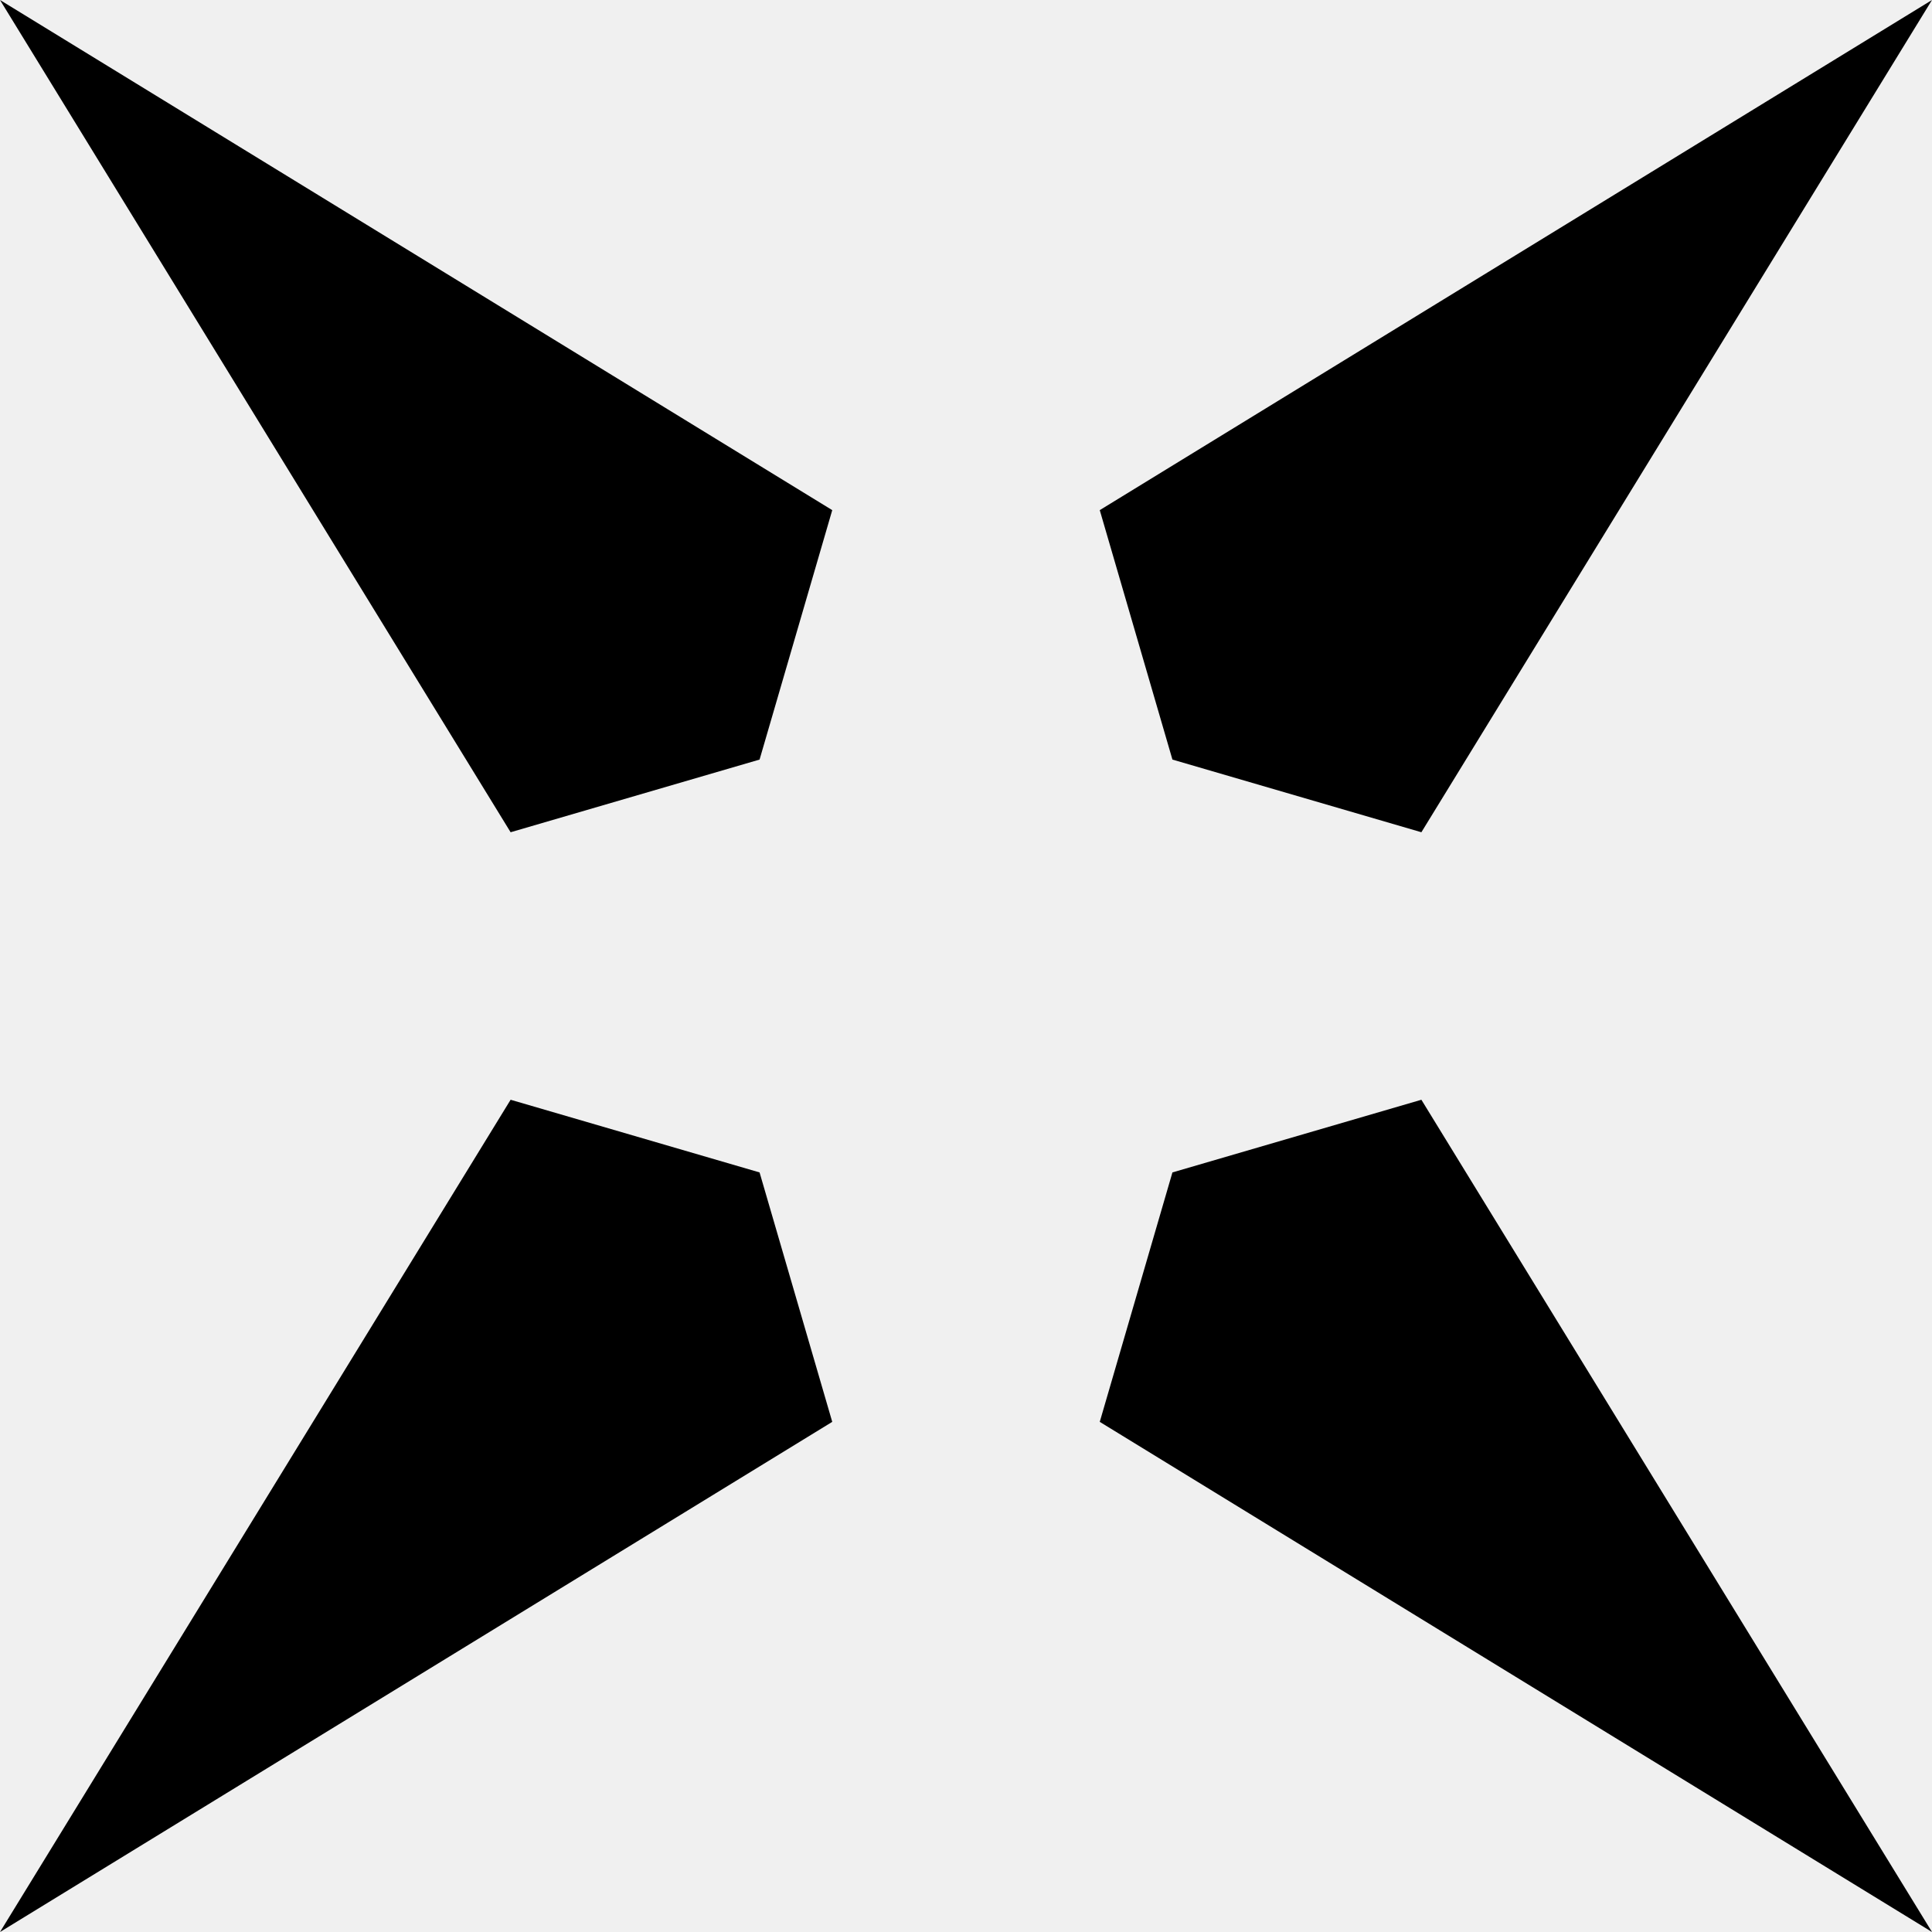
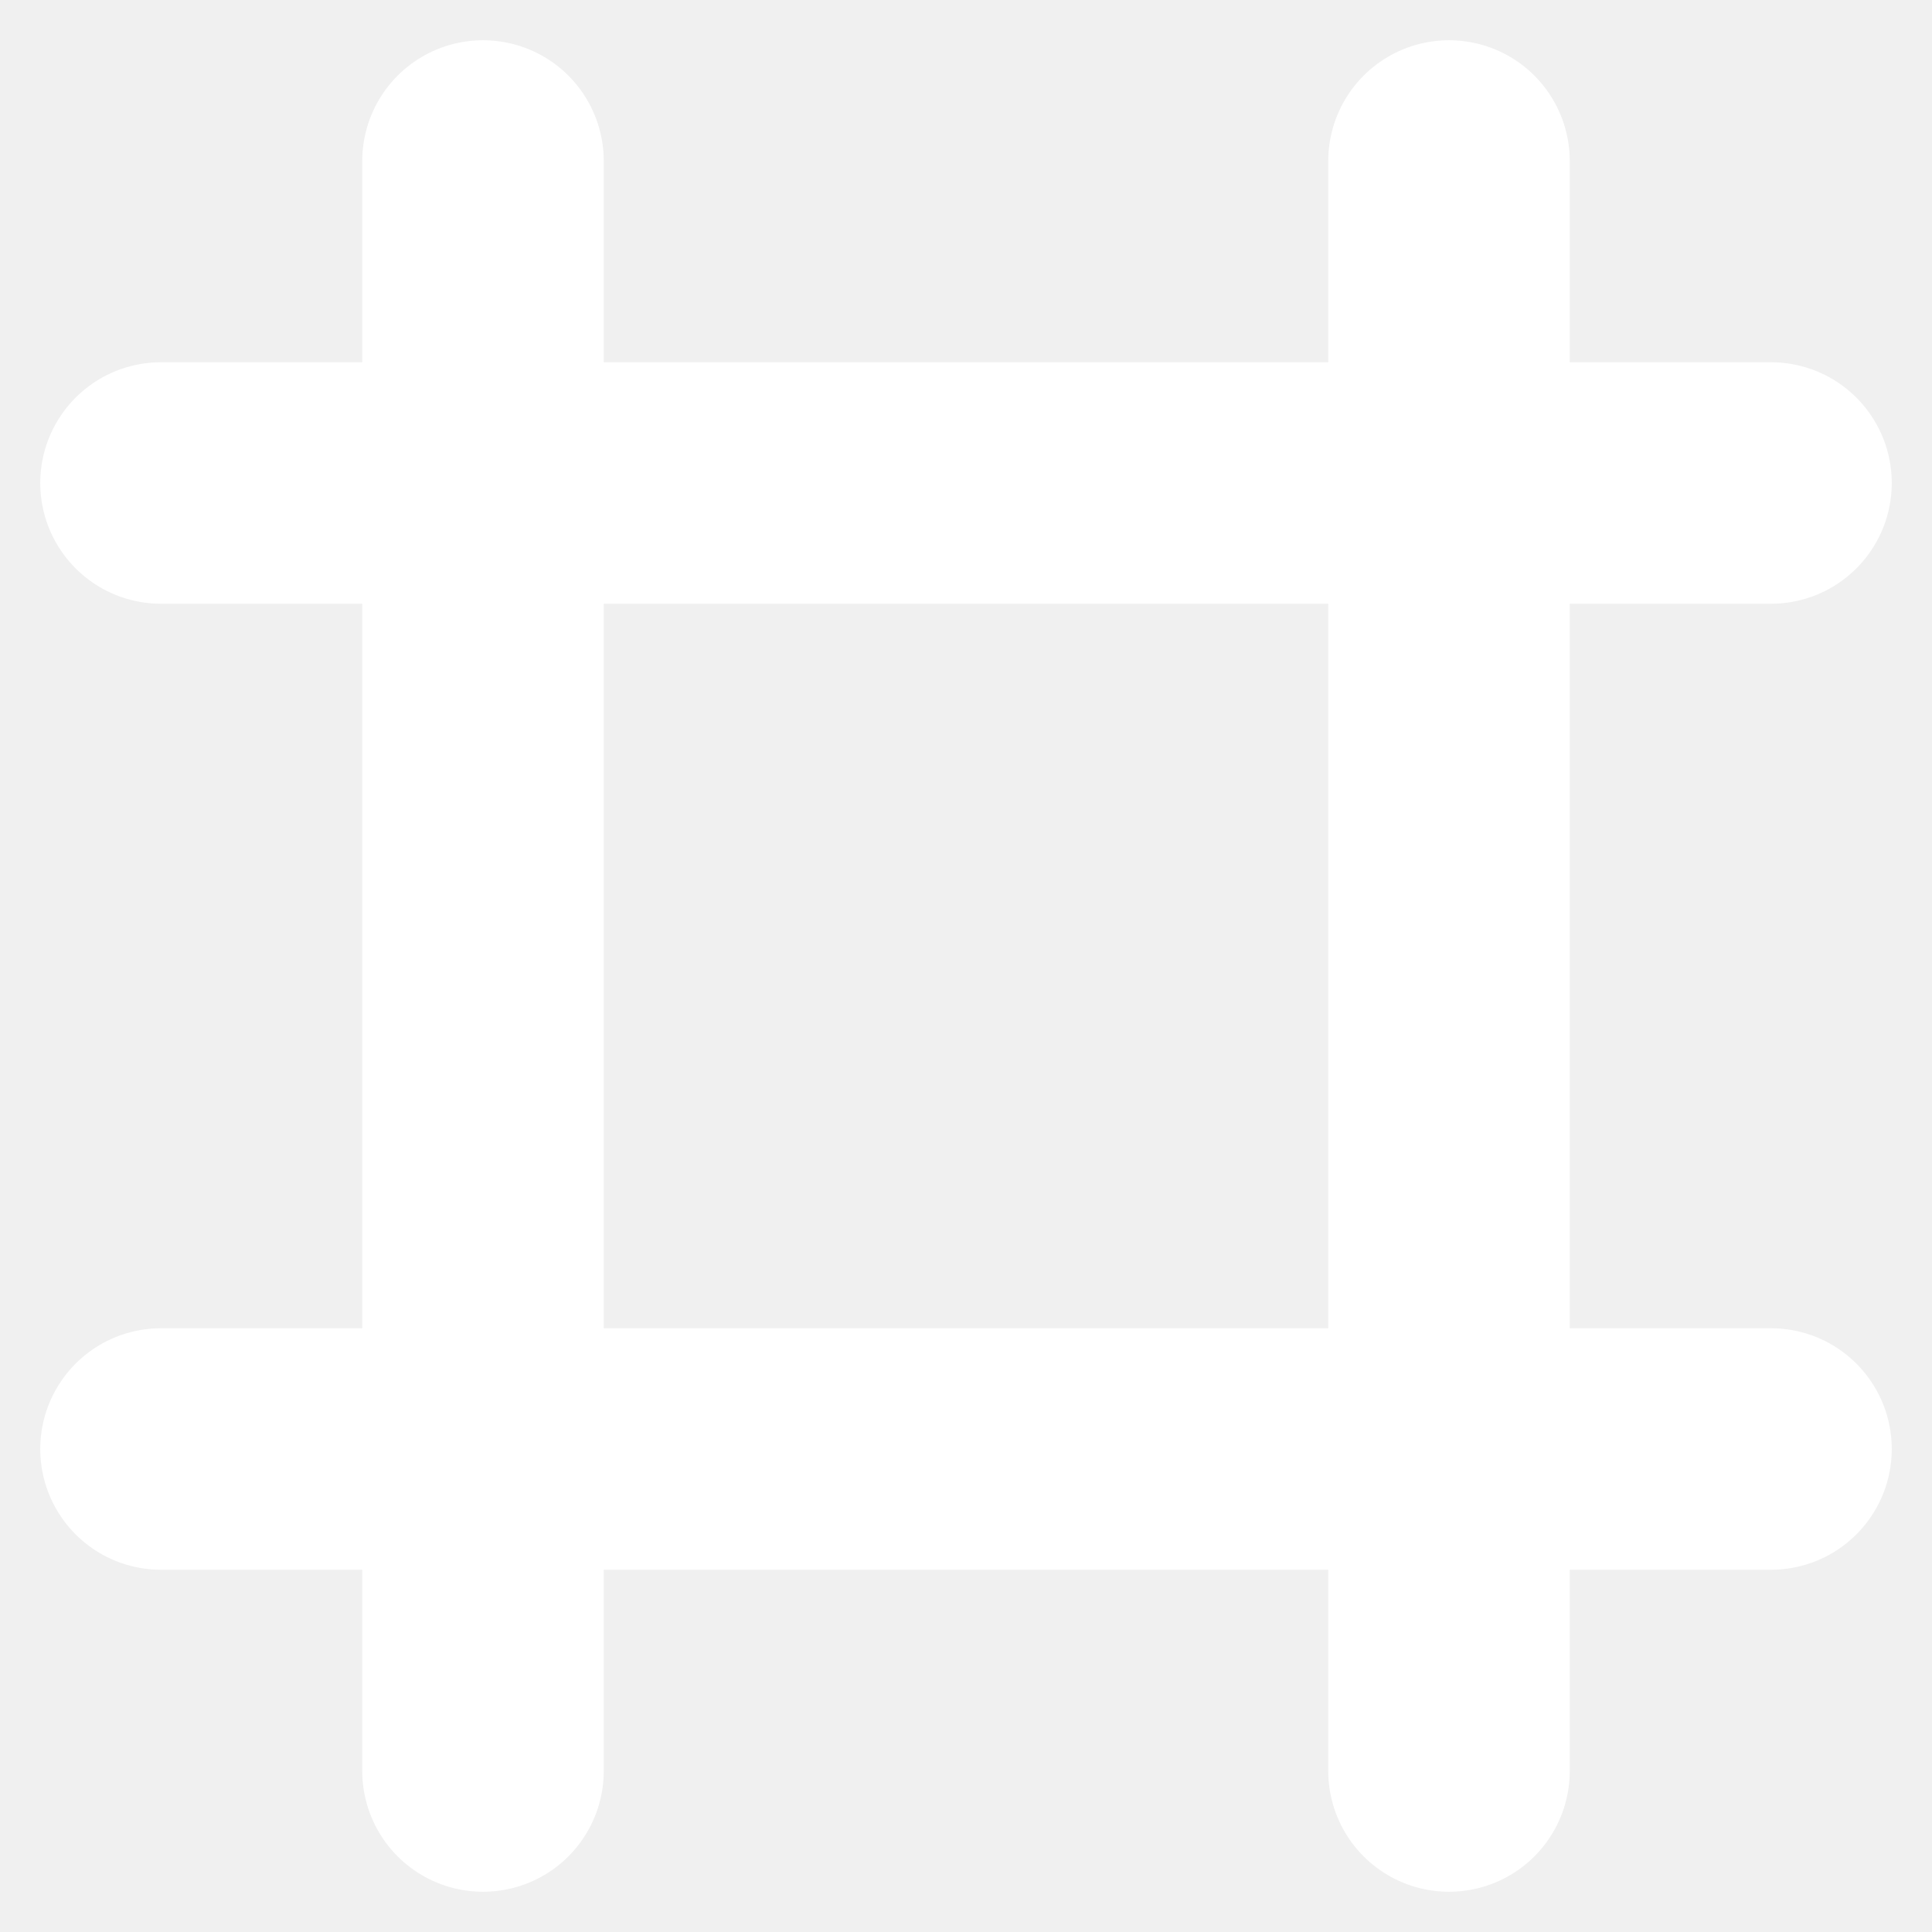
- <svg xmlns="http://www.w3.org/2000/svg" width="512" height="512" fill="none" viewBox="0 0 65 65">
-   <style>
-     path {
-       fill: #000;
-     }
-     @media (prefers-color-scheme: dark) {
-       path {
-         fill: #FFF;
-       }
-     }
-   </style>
-   <path d="M39.445 25.555 37 17.163 65 0 47.821 28l-8.376-2.445Zm-13.89 0L28 17.163 0 0l17.179 28 8.376-2.445Zm13.89 13.89L37 47.837 65 65 47.821 37l-8.376 2.445Zm-13.89 0L28 47.837 0 65l17.179-28 8.376 2.445Z" />
+ <svg xmlns="http://www.w3.org/2000/svg" width="48" height="48" viewBox="0 0 24 24" fill="none" stroke="#ffffff" stroke-width="3" stroke-linecap="round" stroke-linejoin="round" class="lucide lucide-frame">
+   <line x1="22" x2="2" y1="6" y2="6" />
+   <line x1="22" x2="2" y1="18" y2="18" />
+   <line x1="6" x2="6" y1="2" y2="22" />
+   <line x1="18" x2="18" y1="2" y2="22" />
</svg>
